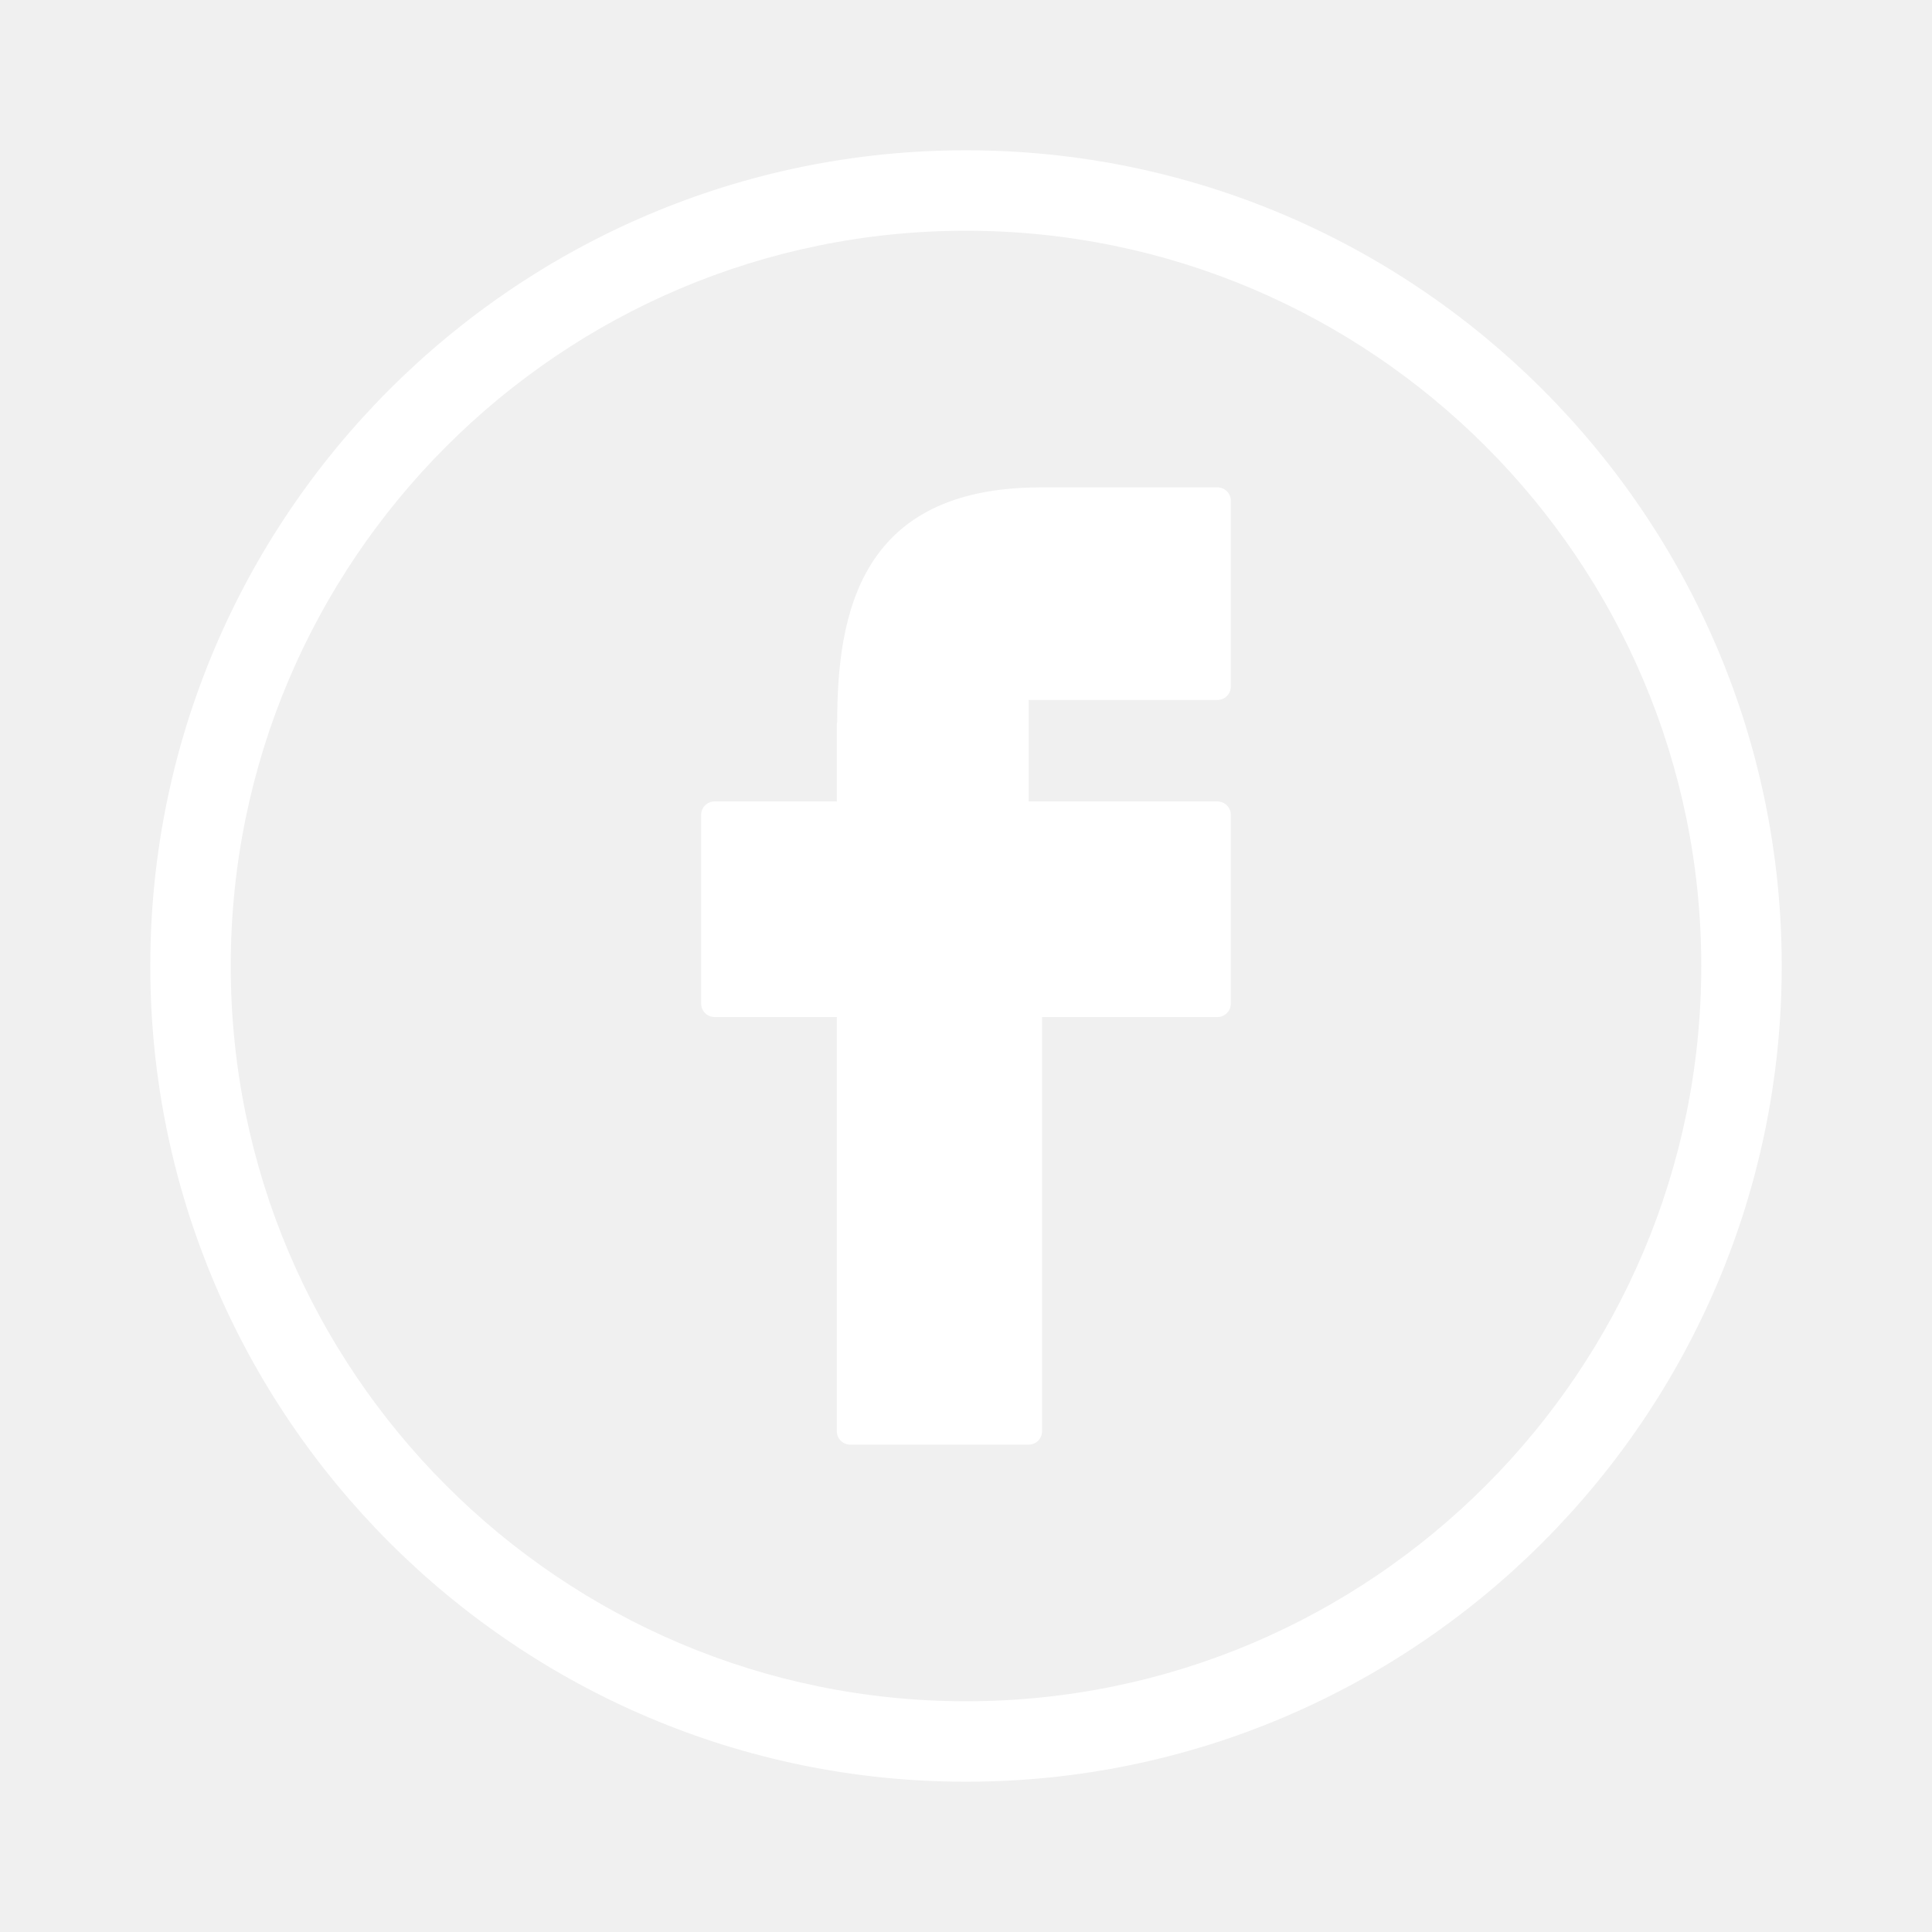
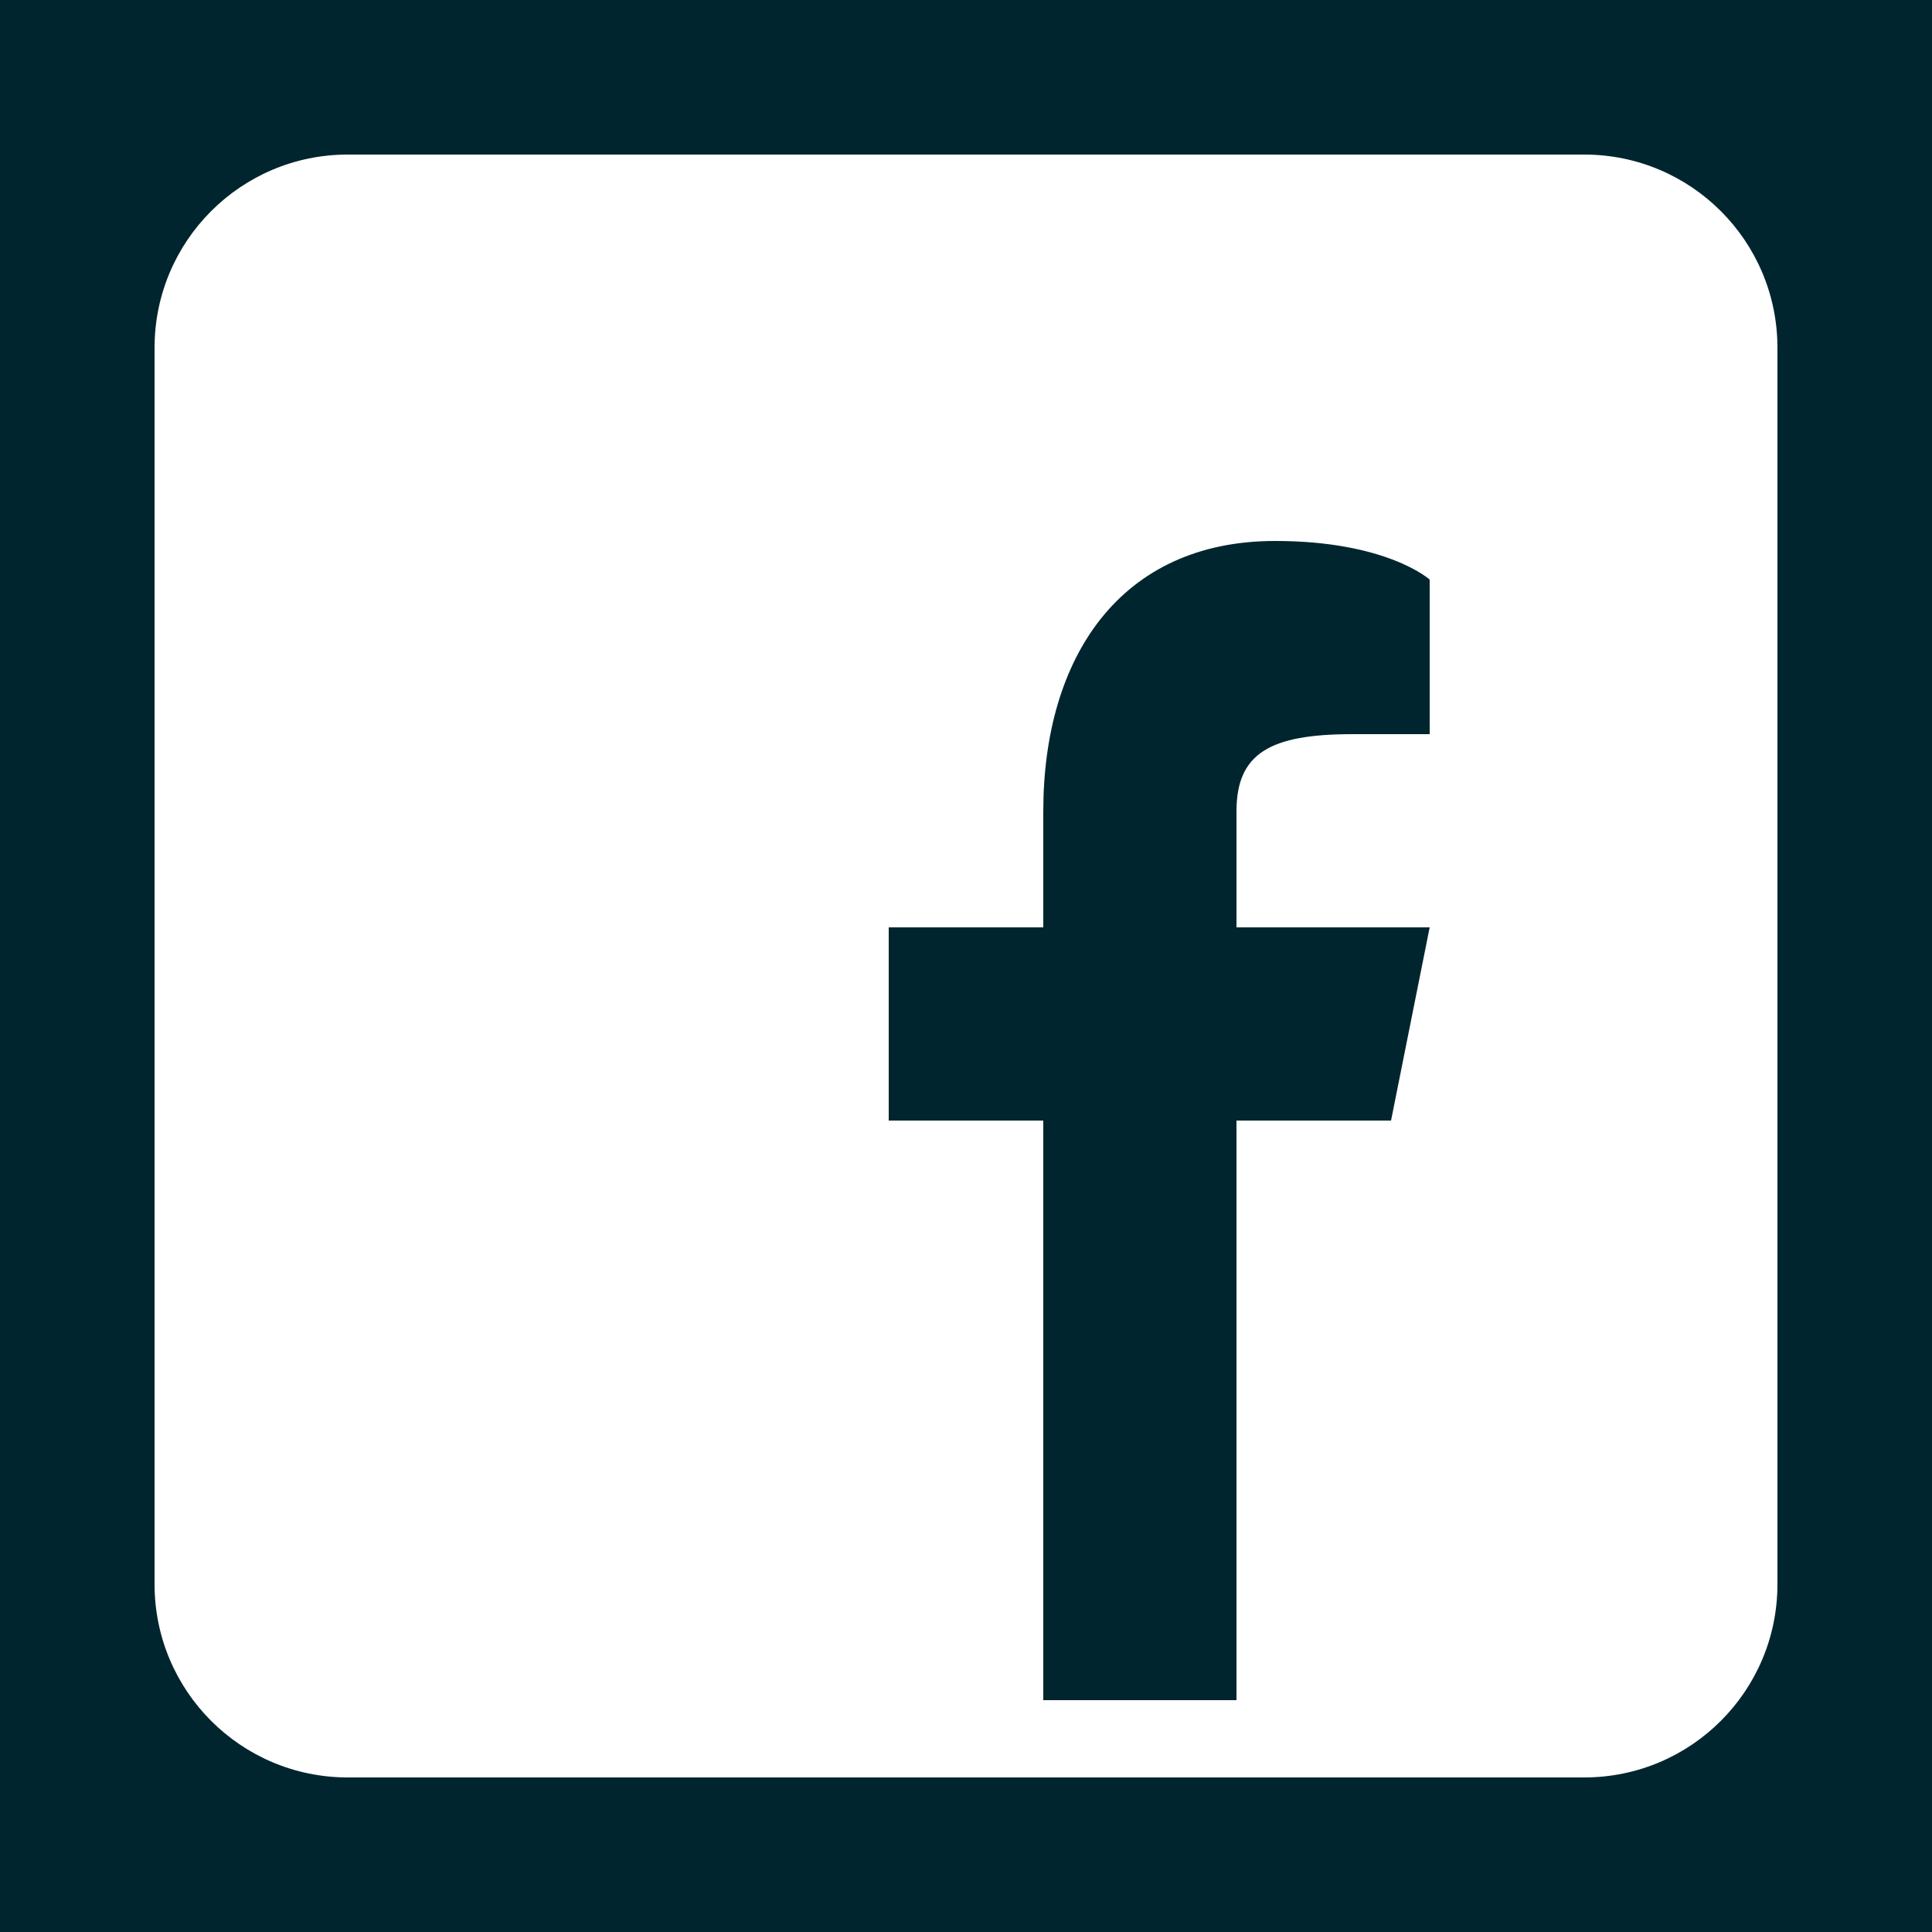
- <svg xmlns="http://www.w3.org/2000/svg" width="288" height="288">
-   <svg width="288" height="288" viewBox="0 0 144.083 144">
-     <path fill="#fff" d="M72.041 11.166c-33.543 0-60.833 27.29-60.833 60.834 0 33.545 27.29 60.834 60.833 60.834 33.544 0 60.835-27.289 60.835-60.834-.001-33.544-27.292-60.834-60.835-60.834zm0 115.668c-30.235 0-54.833-24.598-54.833-54.834 0-30.235 24.598-54.834 54.833-54.834S126.876 41.765 126.876 72c-.001 30.236-24.6 54.834-54.835 54.834z" class="color000 svgShape" />
-     <path fill="#fff" d="M90.792 36.304H77.596a.877.877 0 0 0-.09.004c-13.323.042-15.063 9.345-15.07 17.476a1.014 1.014 0 0 0-.028.235v5.708H53.29a1 1 0 0 0-1 1v14.077a1 1 0 0 0 1 1h9.118v30.891a1 1 0 0 0 1 1h13.307a1 1 0 0 0 1-1v-30.89h13.076a1 1 0 0 0 1-1V60.728a1 1 0 0 0-1-1H76.715v-7.567h14.076a1 1 0 0 0 1-1V37.304a.999.999 0 0 0-.999-1z" class="color000 svgShape" />
-   </svg>
+ <svg xmlns="http://www.w3.org/2000/svg" viewBox="0 0 50 50" width="50px" height="50px">
+   <g id="surface51629887">
+     <rect x="0" y="0" width="50" height="50" style="fill:rgb(0%,14.51%,18.039%);fill-opacity:1;stroke:none;" />
+     <path style=" stroke:none;fill-rule:nonzero;fill:rgb(100%,100%,100%);fill-opacity:1;" d="M 41 4 L 9 4 C 6.238 4 4 6.238 4 9 L 4 41 C 4 43.762 6.238 46 9 46 L 41 46 C 43.762 46 46 43.762 46 41 L 46 9 C 46 6.238 43.762 4 41 4 Z M 37 19 L 35 19 C 32.859 19 32 19.5 32 21 L 32 24 L 37 24 L 36 29 L 32 29 L 32 44 L 27 44 L 27 29 L 23 29 L 23 24 L 27 24 L 27 21 C 27 17 29 14 33 14 C 35.898 14 37 15 37 15 Z M 37 19 " />
+   </g>
</svg>
